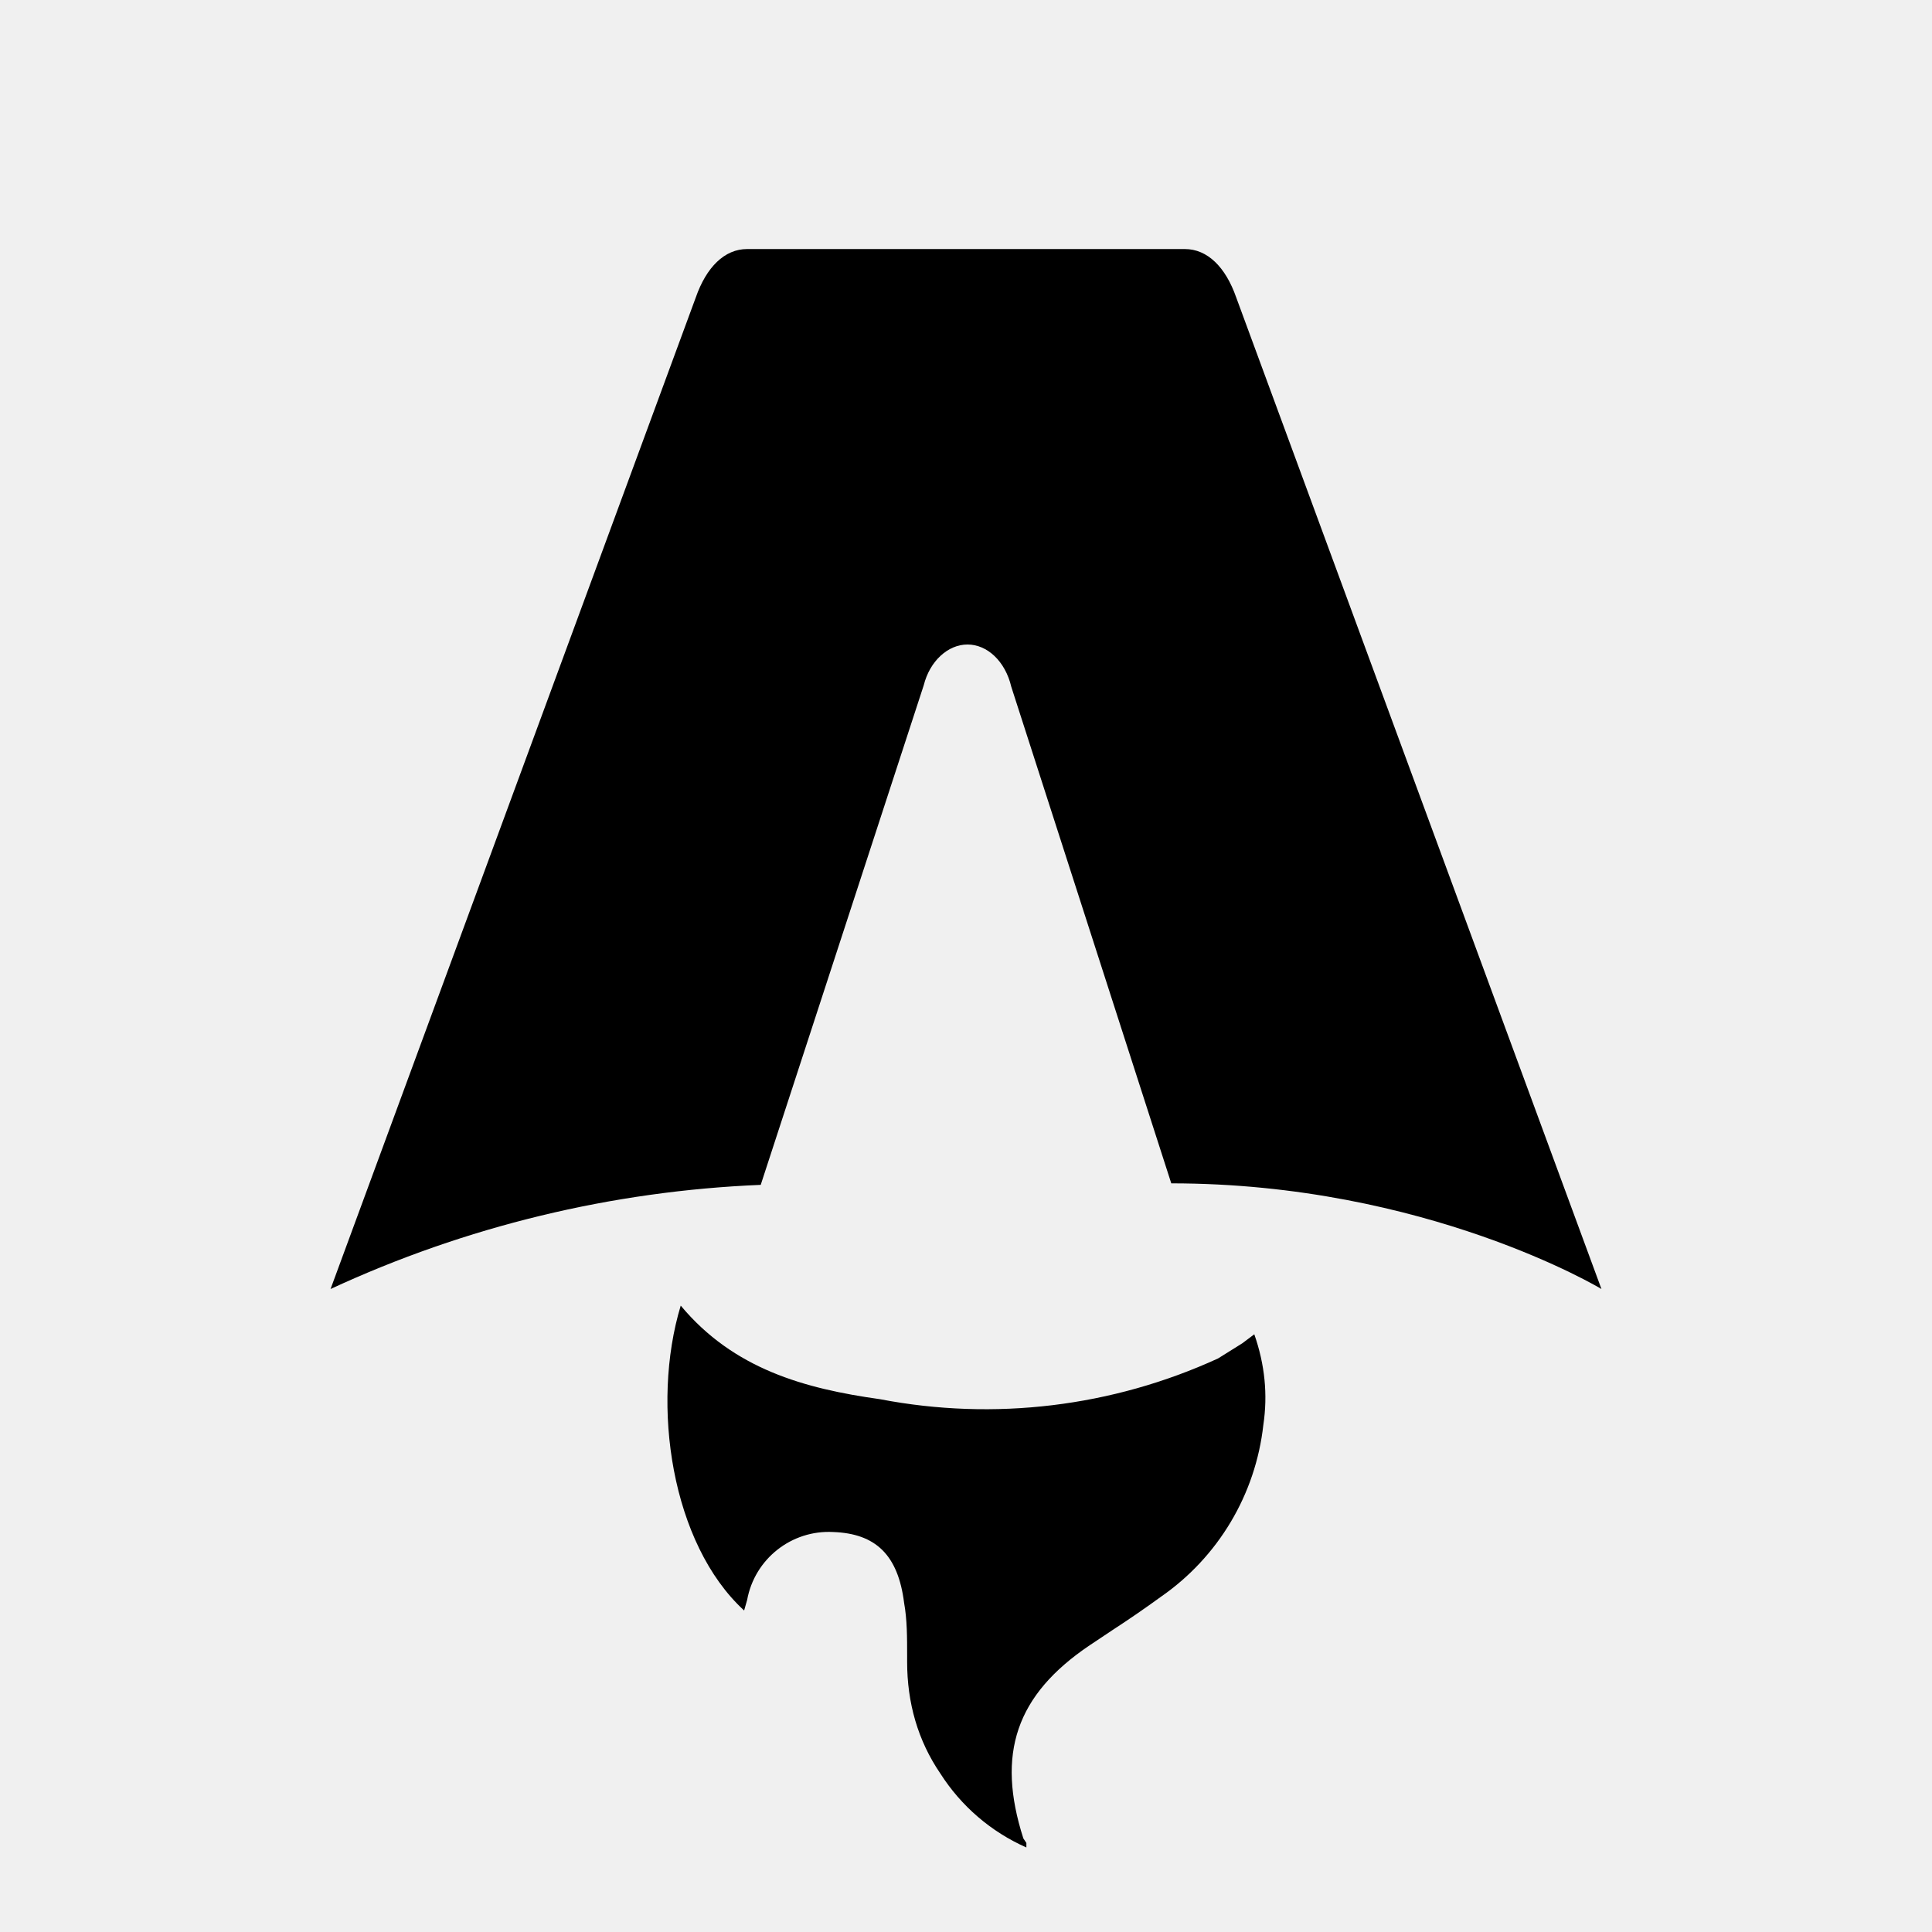
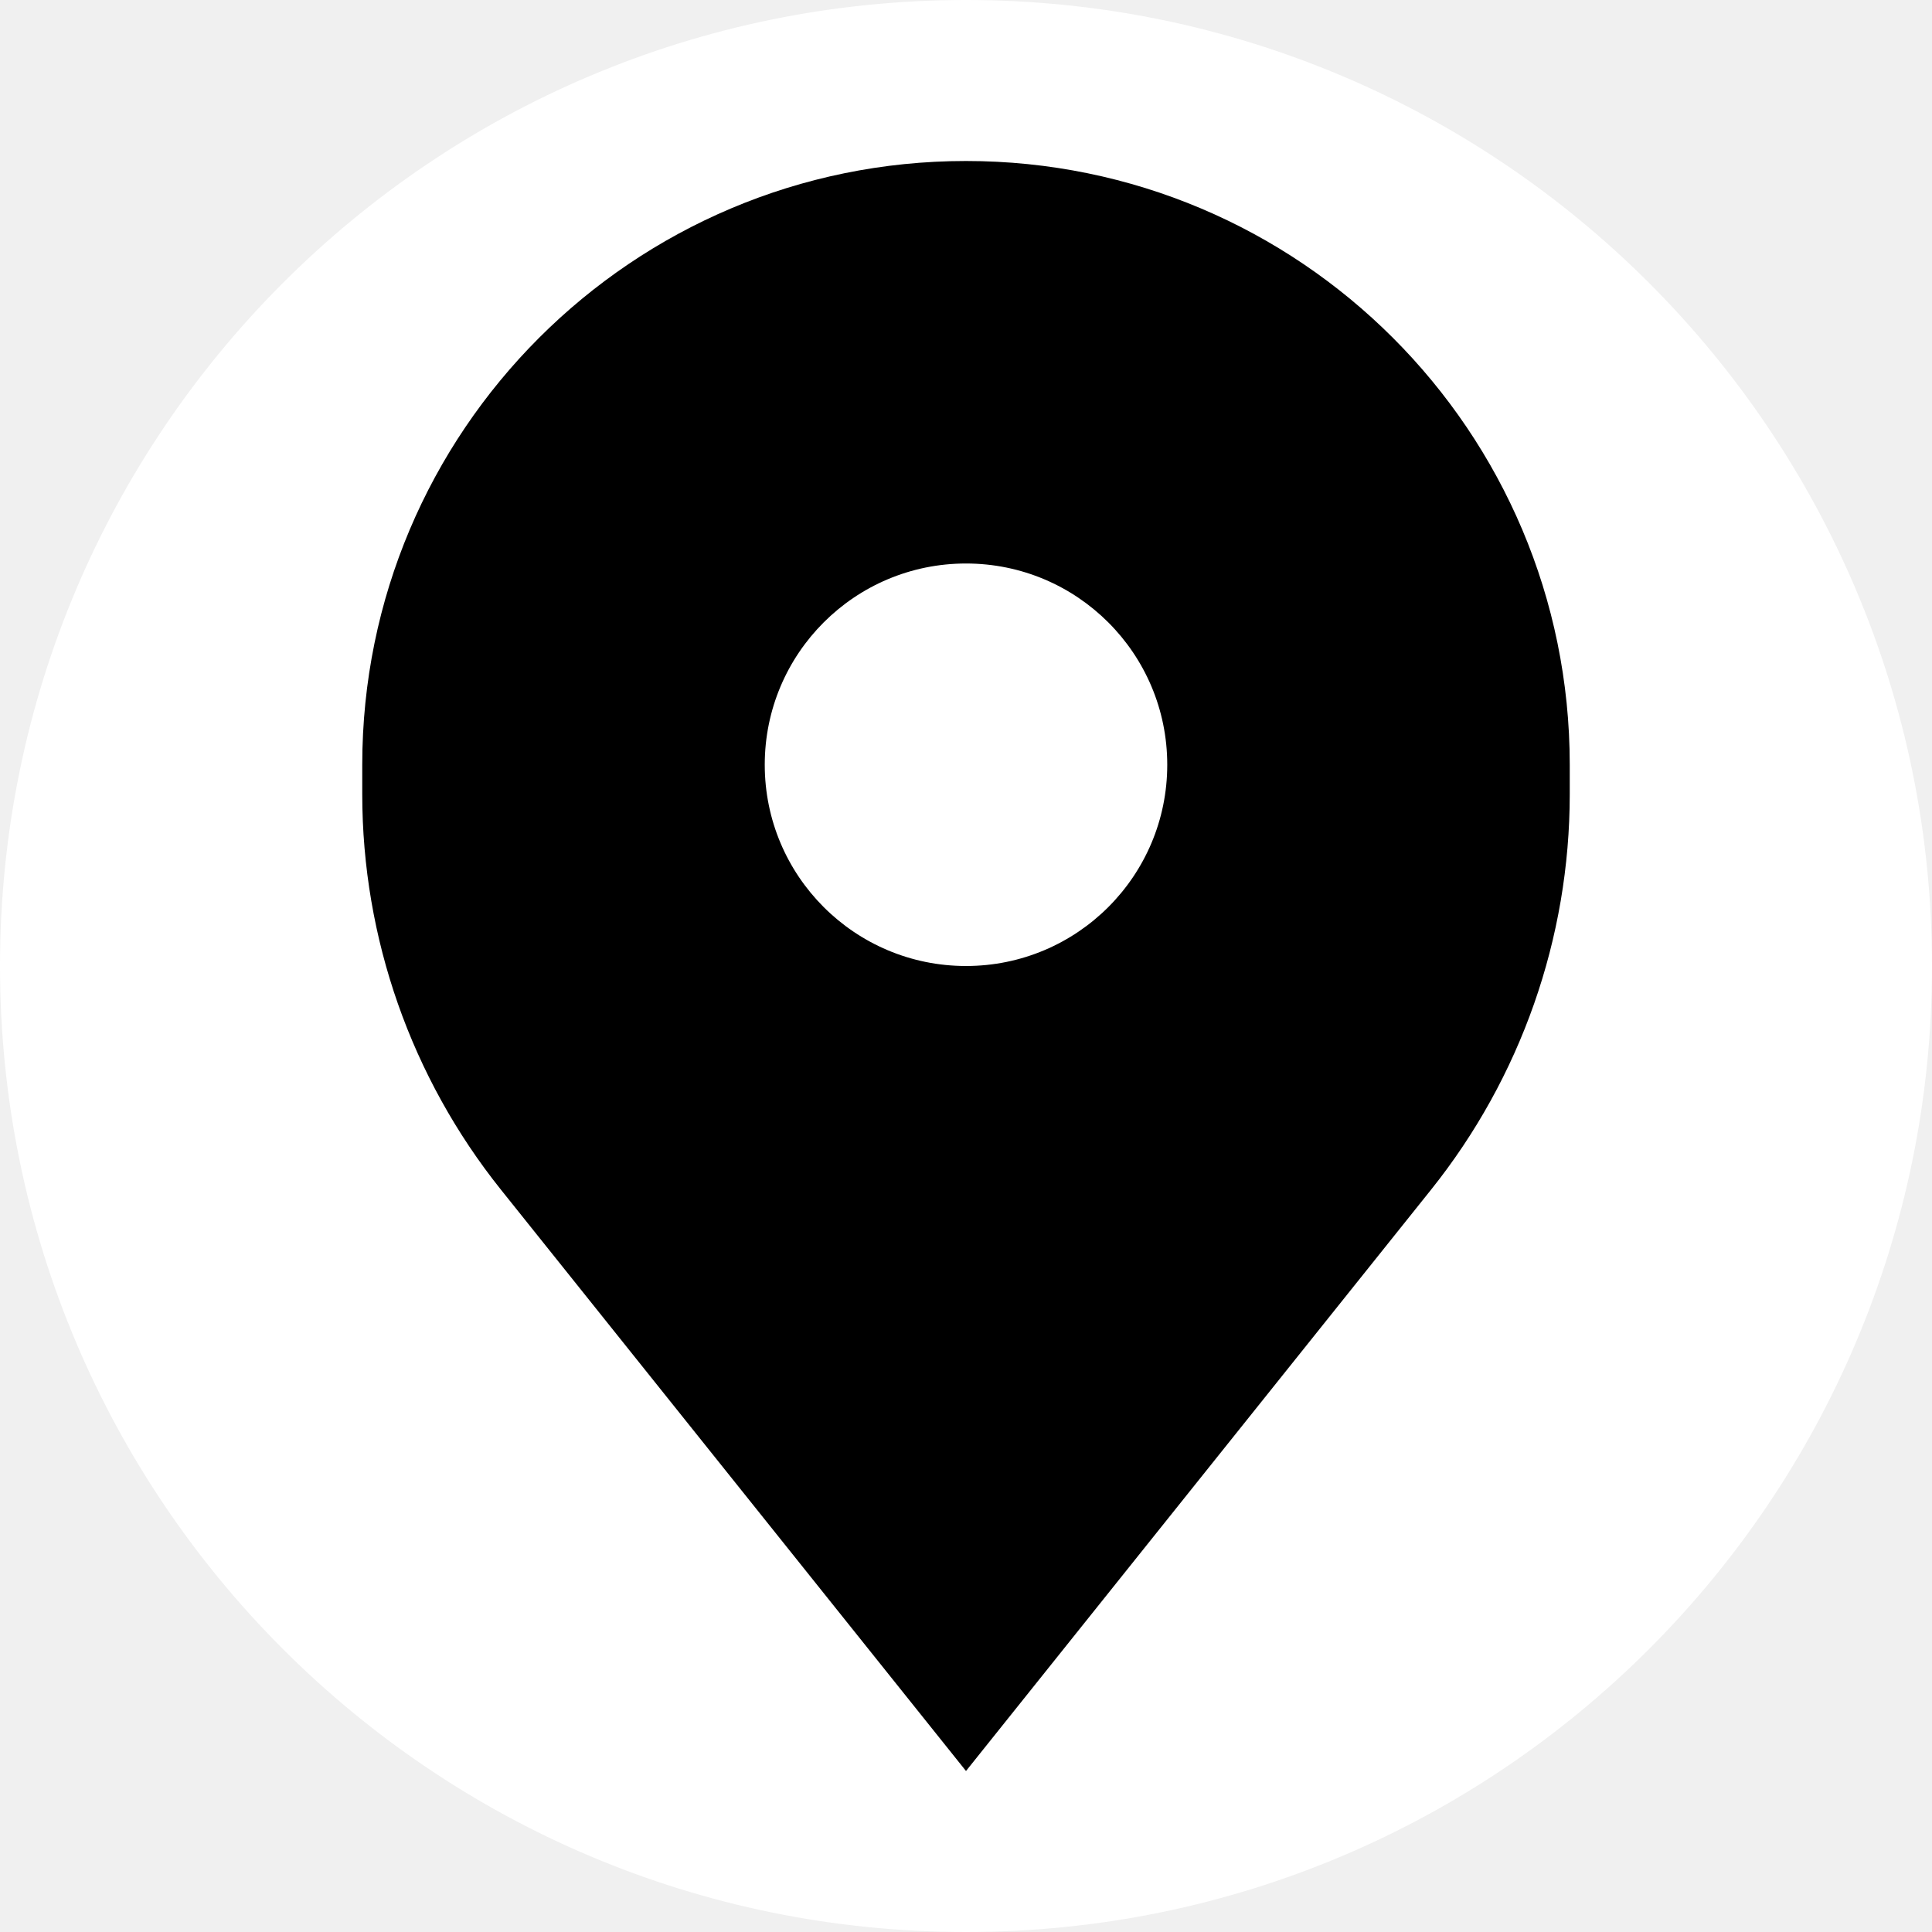
- <svg xmlns="http://www.w3.org/2000/svg" fill="none" viewBox="0 0 128 128">
-   <path d="M50.4 78.5a75.1 75.1 0 0 0-28.5 6.9l24.2-65.7c.7-2 1.9-3.2 3.4-3.2h29c1.5 0 2.7 1.2 3.4 3.2l24.2 65.7s-11.6-7-28.5-7L67 45.5c-.4-1.7-1.6-2.8-2.9-2.8-1.3 0-2.5 1.1-2.9 2.7L50.4 78.5Zm-1.1 28.2Zm-4.2-20.2c-2 6.6-.6 15.8 4.2 20.2a17.5 17.5 0 0 1 .2-.7 5.5 5.5 0 0 1 5.7-4.5c2.8.1 4.3 1.5 4.7 4.7.2 1.1.2 2.3.2 3.5v.4c0 2.7.7 5.2 2.2 7.4a13 13 0 0 0 5.7 4.9v-.3l-.2-.3c-1.8-5.6-.5-9.5 4.4-12.8l1.5-1a73 73 0 0 0 3.2-2.2 16 16 0 0 0 6.8-11.4c.3-2 .1-4-.6-6l-.8.6-1.6 1a37 37 0 0 1-22.4 2.7c-5-.7-9.7-2-13.2-6.2Z" />
-   <style>
-         path { fill: #000; }
-         @media (prefers-color-scheme: dark) {
-             path { fill: #FFF; }
-         }
-     </style>
+ <svg xmlns="http://www.w3.org/2000/svg" width="800px" height="800px" viewBox="-1.6 -1.6 19.20 19.20" fill="none" stroke="#000000" stroke-width="0">
+   <g id="SVGRepo_bgCarrier" stroke-width="0">
+     <rect x="-1.6" y="-1.6" width="19.20" height="19.20" rx="9.6" fill="#ffffff" strokewidth="0" />
+   </g>
+   <g id="SVGRepo_tracerCarrier" stroke-linecap="round" stroke-linejoin="round" />
+   <g id="SVGRepo_iconCarrier">
+     <path fill-rule="evenodd" clip-rule="evenodd" d="M3.379 10.224L8 16L12.621 10.224C13.514 9.108 14 7.722 14 6.293V6C14 2.686 11.314 0 8 0C4.686 0 2 2.686 2 6V6.293C2 7.722 2.486 9.108 3.379 10.224ZM8 8C9.105 8 10 7.105 10 6C10 4.895 9.105 4 8 4C6.895 4 6 4.895 6 6C6 7.105 6.895 8 8 8Z" fill="#000000" />
+   </g>
</svg>
